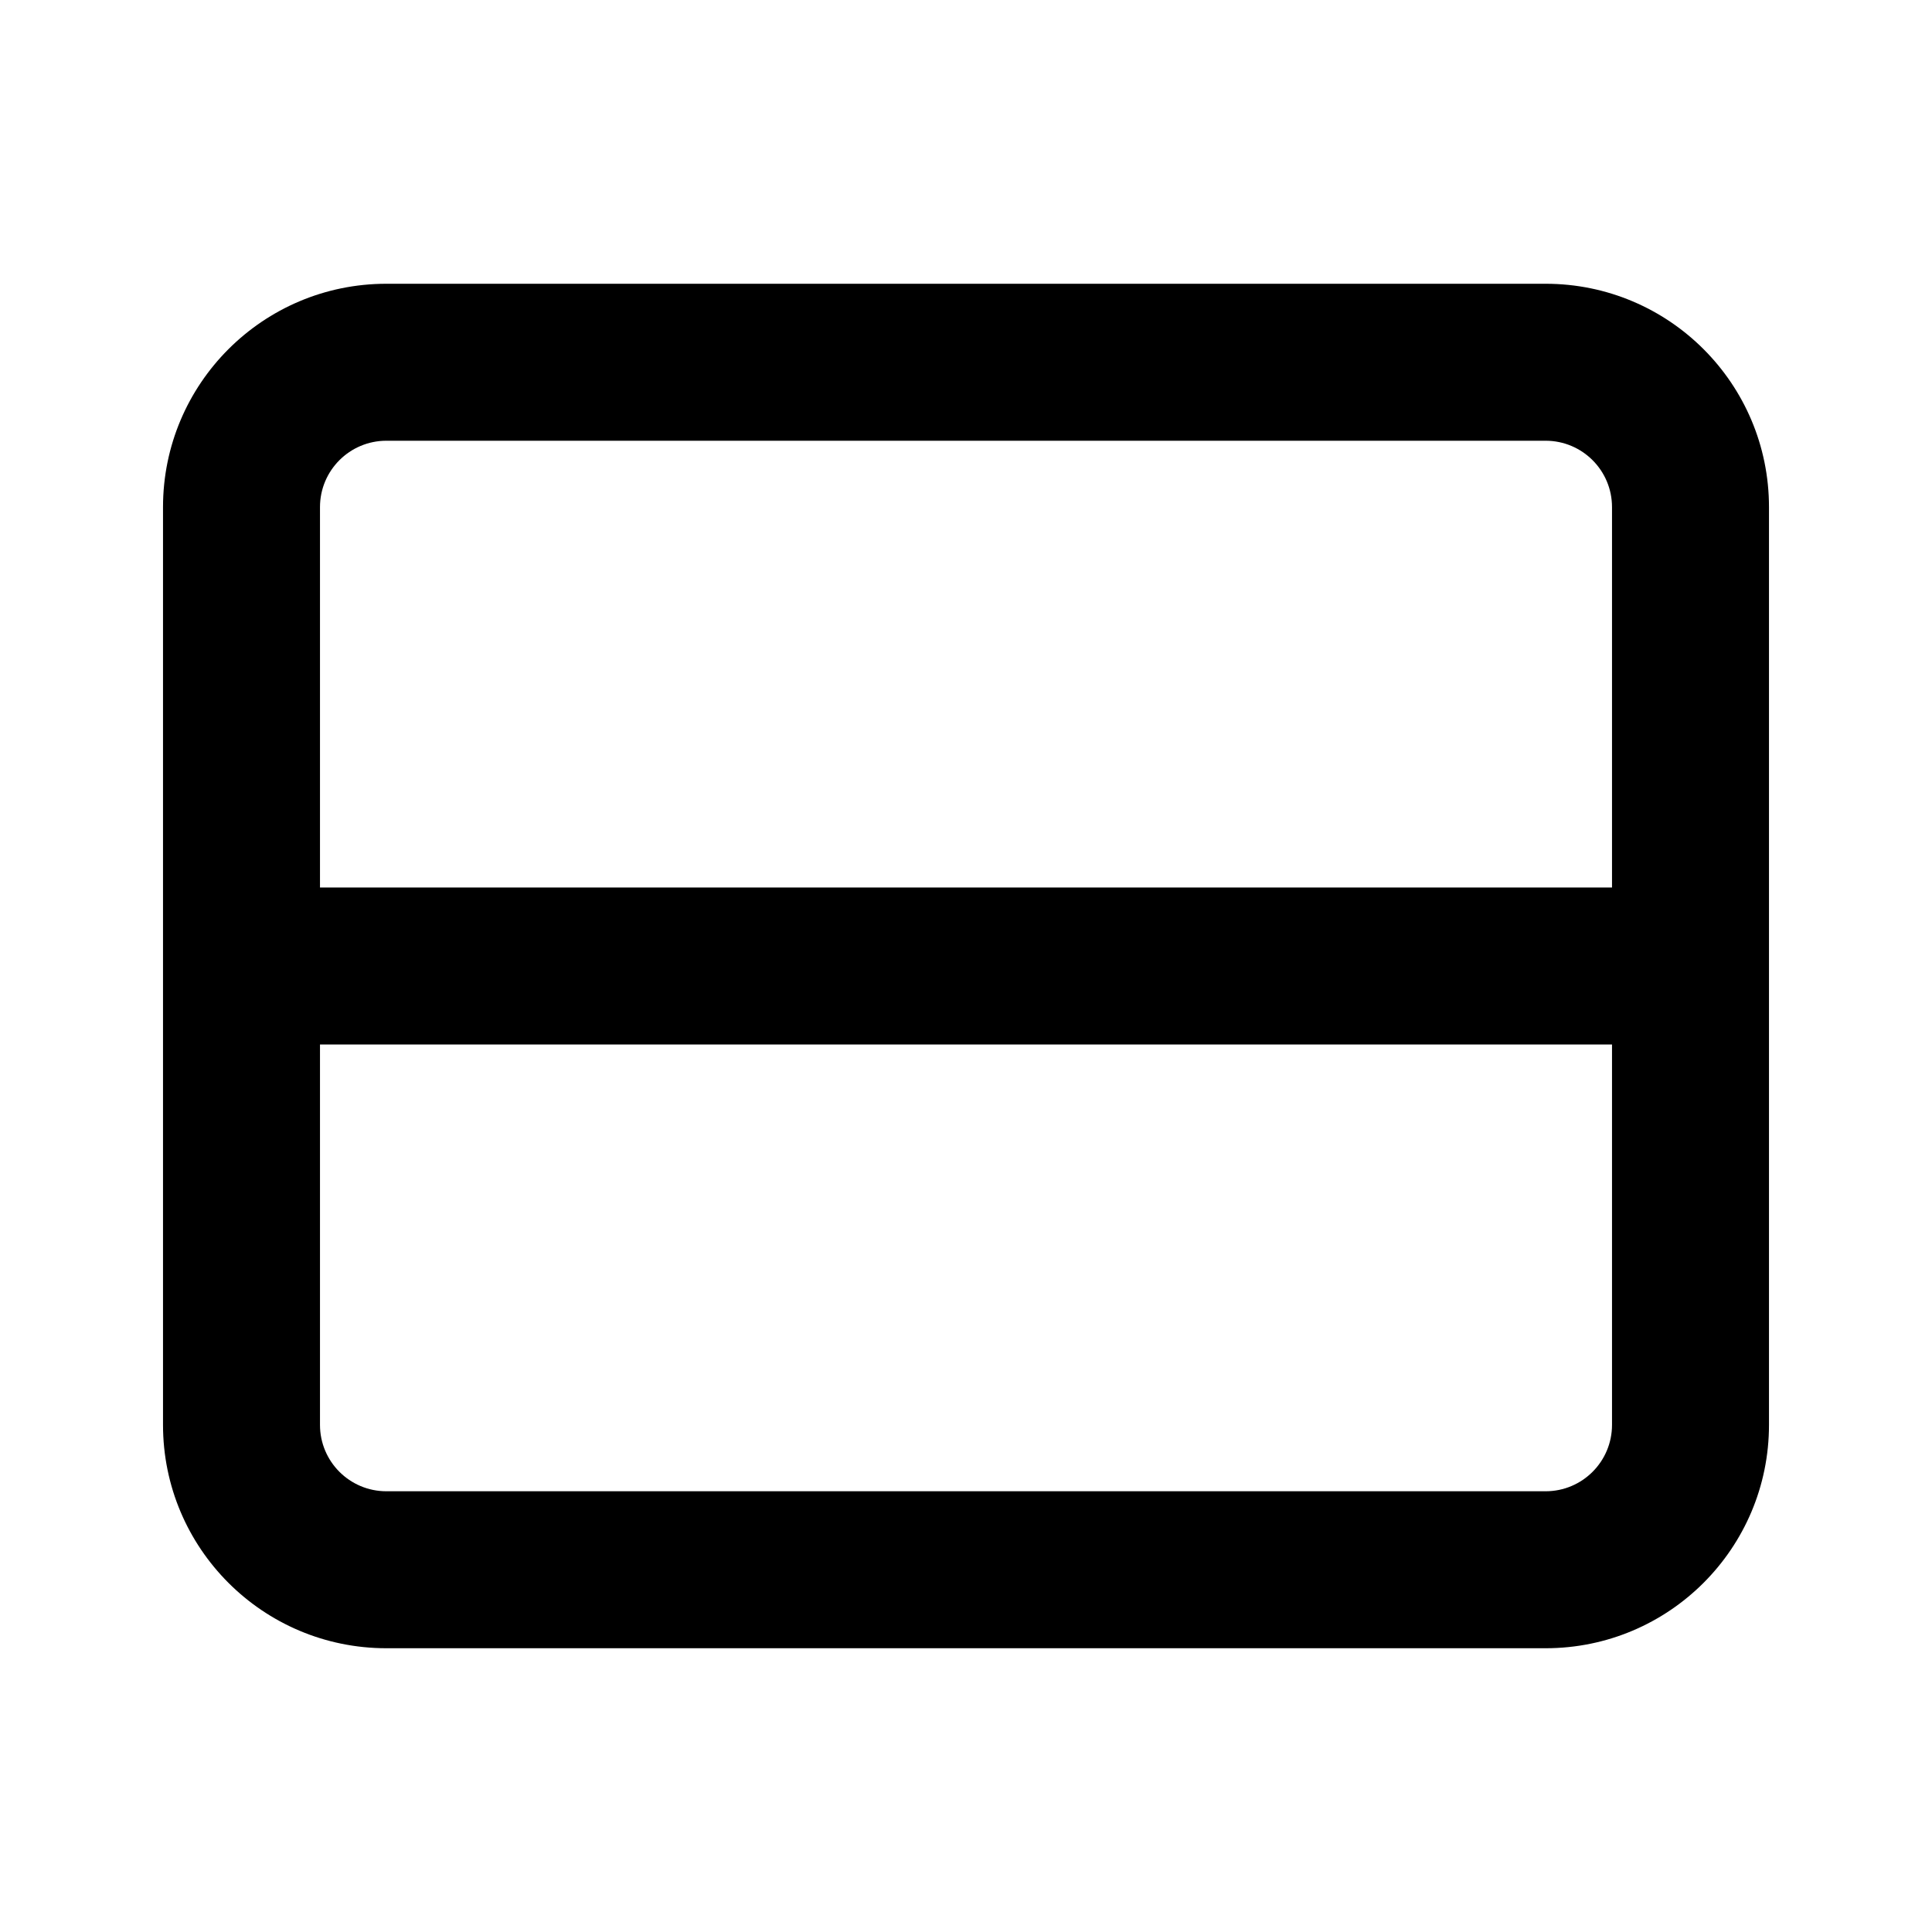
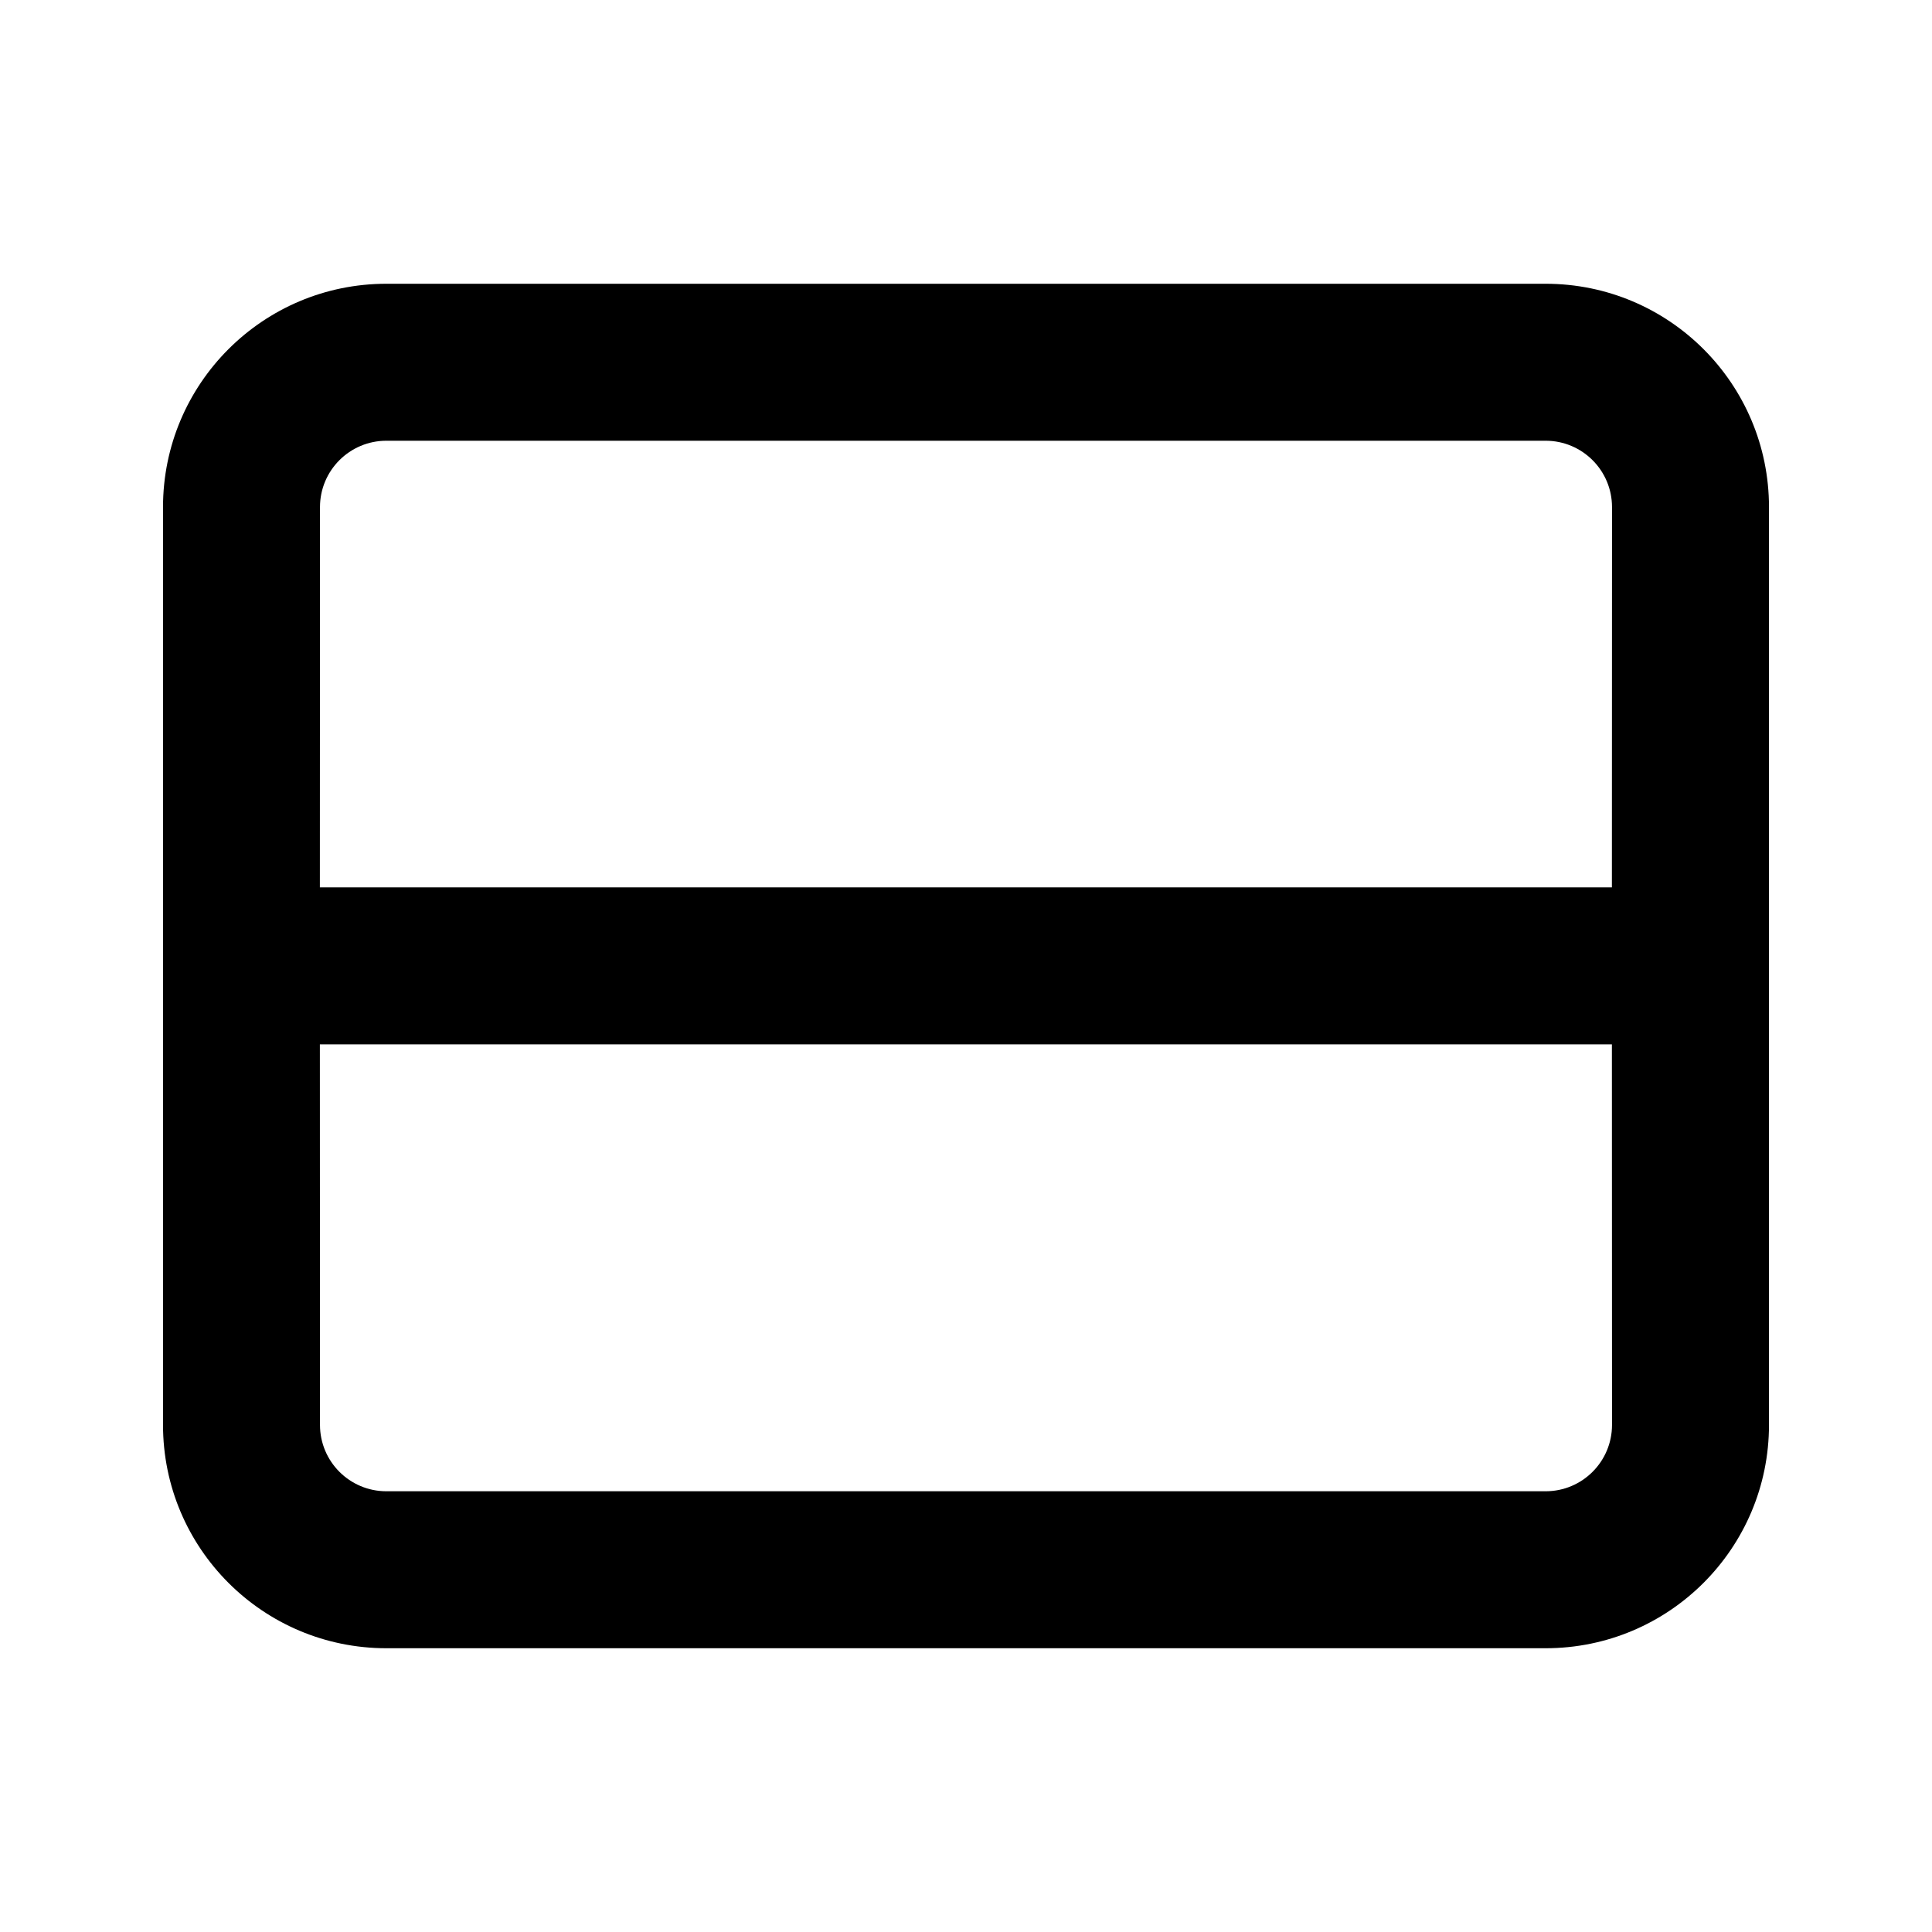
<svg xmlns="http://www.w3.org/2000/svg" width="16px" height="16px" viewBox="0 0 16 16" version="1.1">
  <g id="split-inline" stroke="none" fill="none" fill-rule="evenodd" stroke-width="1">
    <g id="Group" transform="translate(2, 3)" fill="#000000">
-       <path d="M12.65,1.2 L12.65,8.8 C12.65,9.822 11.822,10.65 10.8,10.65 L1.2,10.65 C0.178,10.65 -0.65,9.822 -0.65,8.8 L-0.65,1.2 C-0.65,0.178 0.178,-0.65 1.2,-0.65 L10.8,-0.65 C11.822,-0.65 12.65,0.178 12.65,1.2 Z M1.2,0.65 C0.896,0.65 0.65,0.896 0.65,1.2 L0.65,8.8 C0.65,9.104 0.896,9.35 1.2,9.35 L10.8,9.35 C11.104,9.35 11.35,9.104 11.35,8.8 L11.35,1.2 C11.35,0.896 11.104,0.65 10.8,0.65 L1.2,0.65 Z" id="Rectangle" fill-rule="nonzero" />
-       <polygon id="Path" fill-rule="nonzero" points="0 5.65 12 5.65 12 4.35 0 4.35" />
+       <path d="M10.8,-0.65 C11.822,-0.65 12.65,0.178 12.65,1.2 L12.65,8.8 C12.65,9.822 11.822,10.65 10.8,10.65 L1.2,10.65 C0.178,10.65 -0.65,9.822 -0.65,8.8 L-0.65,1.2 C-0.65,0.178 0.178,-0.65 1.2,-0.65 L10.8,-0.65 Z M0.649,5.649 L0.65,8.8 C0.65,9.104 0.896,9.35 1.2,9.35 L10.8,9.35 C11.104,9.35 11.35,9.104 11.35,8.8 L11.349,5.649 L0.649,5.649 Z M1.2,0.65 C0.896,0.65 0.65,0.896 0.65,1.2 L0.649,4.349 L11.349,4.349 L11.35,1.2 C11.35,0.896 11.104,0.65 10.8,0.65 L1.2,0.65 Z" id="Combined-Shape" fill-rule="nonzero" />
    </g>
  </g>
</svg>
